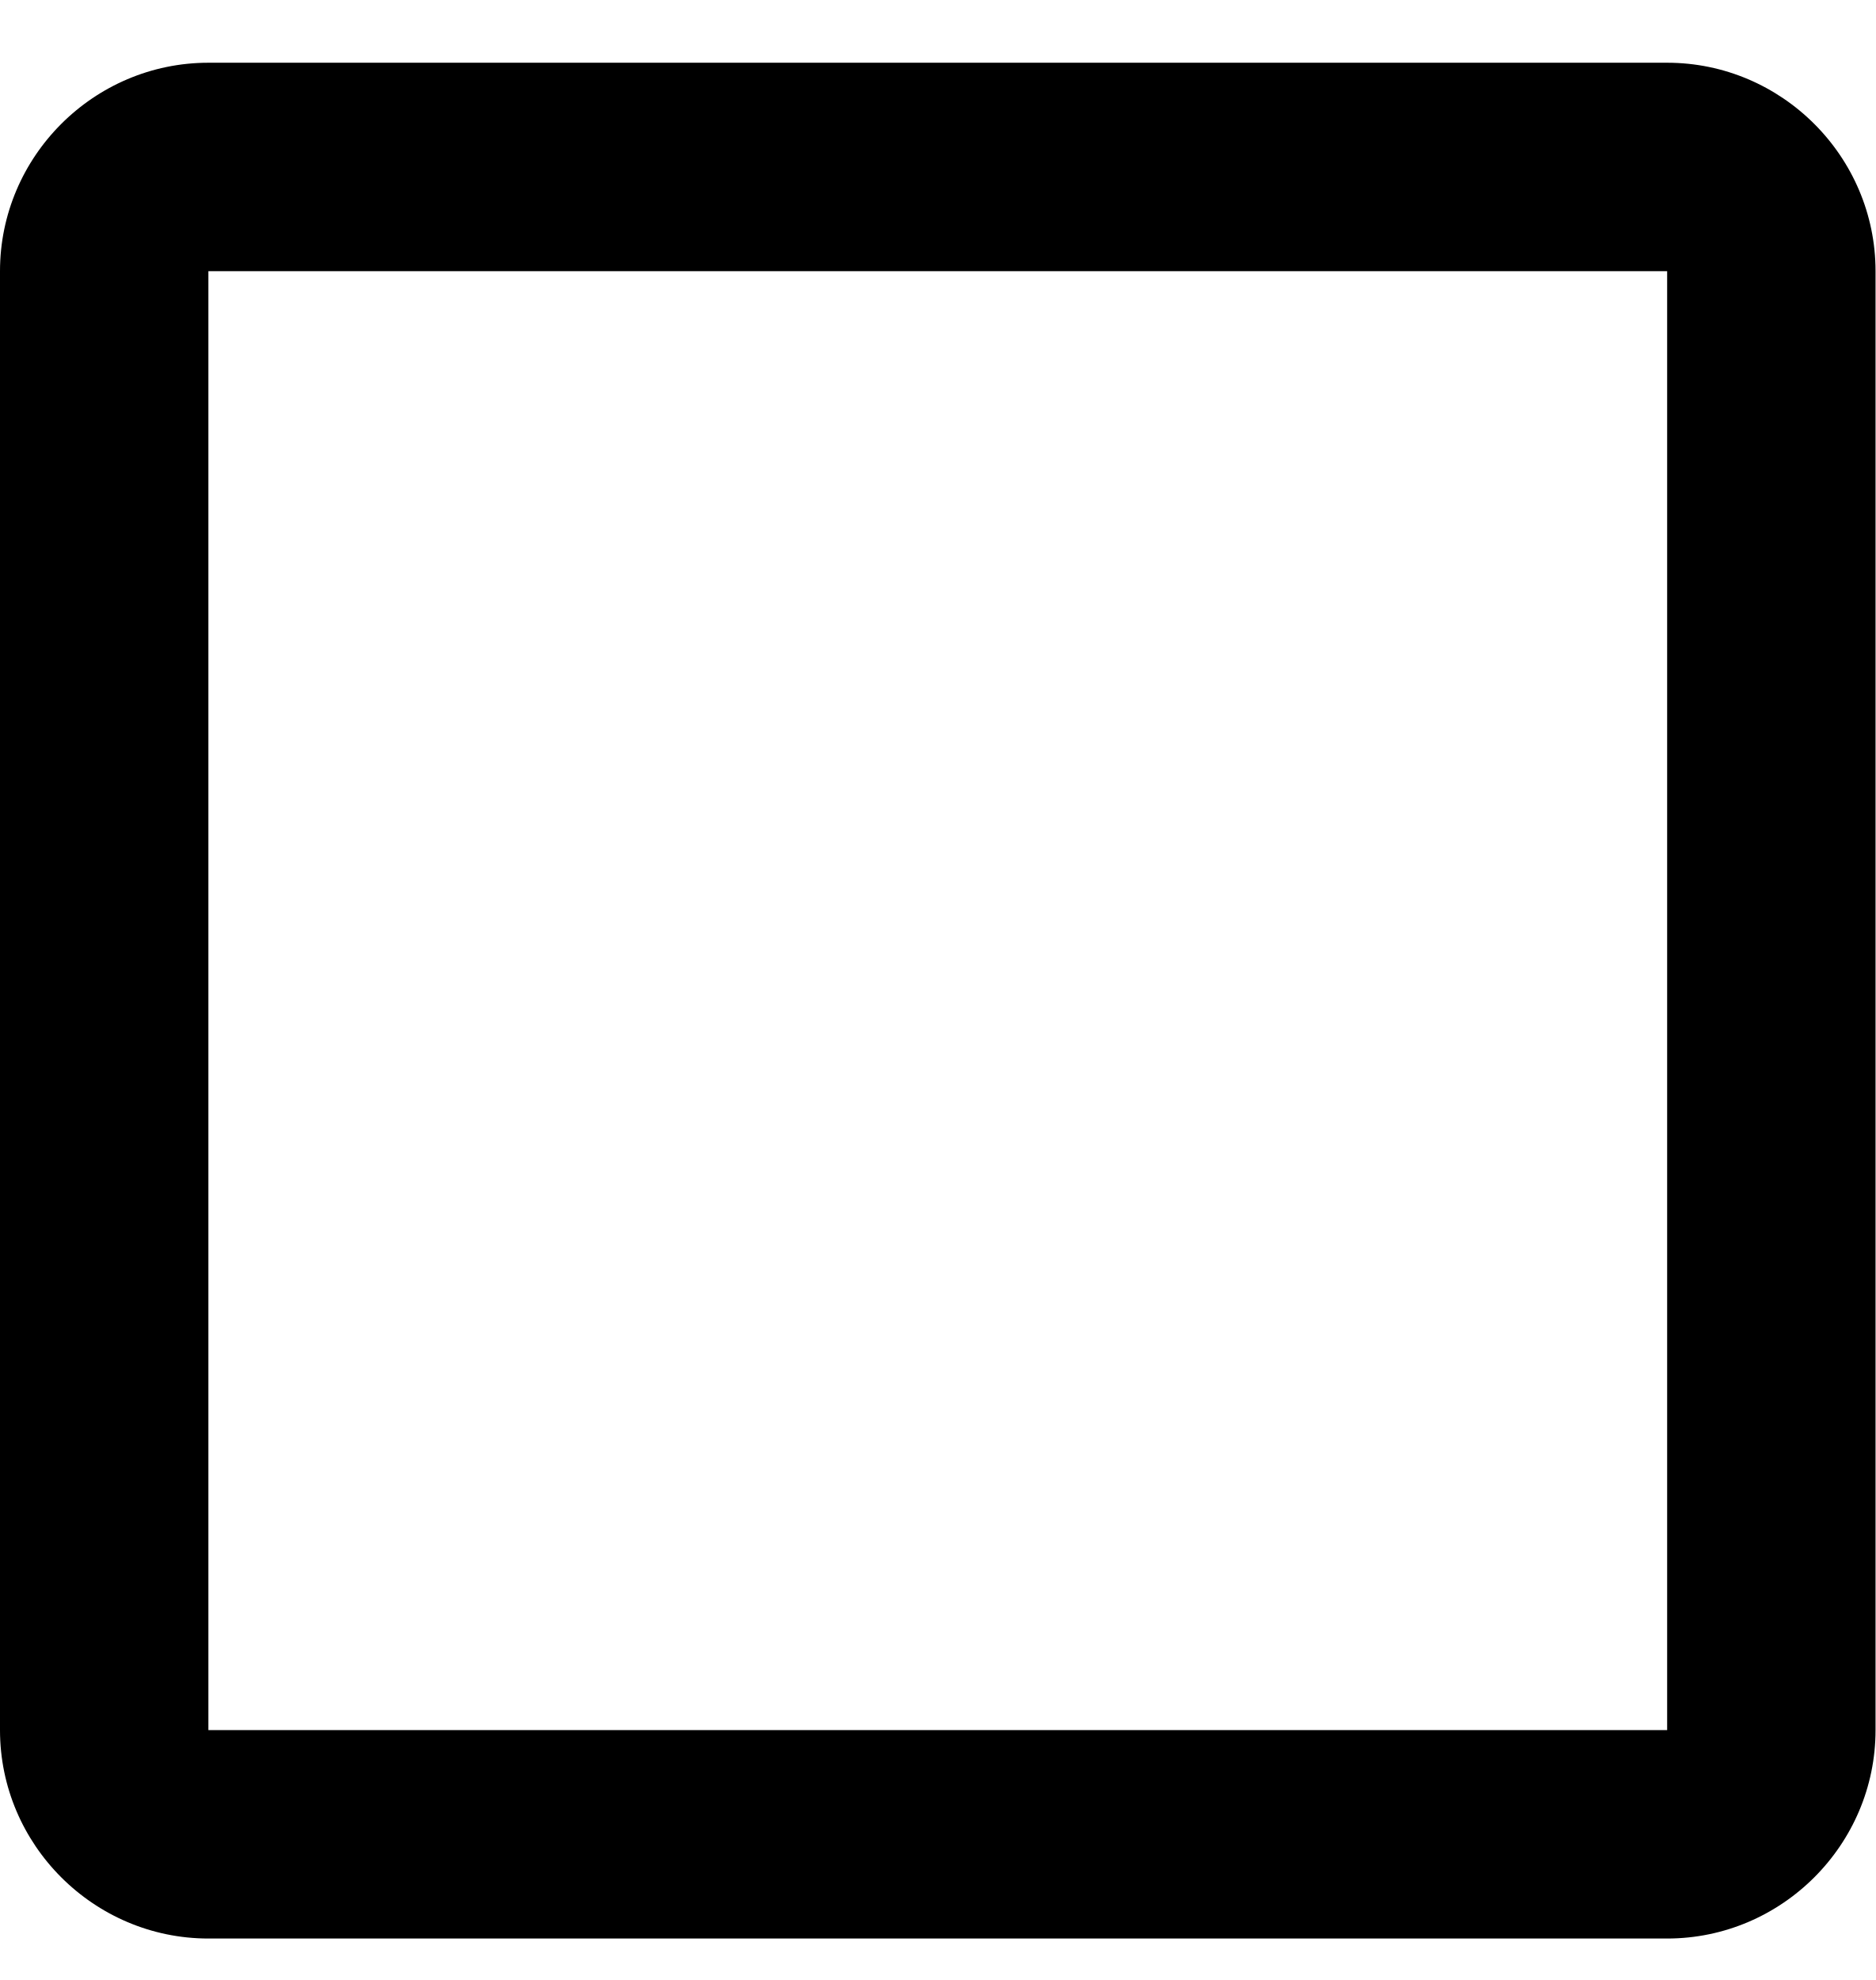
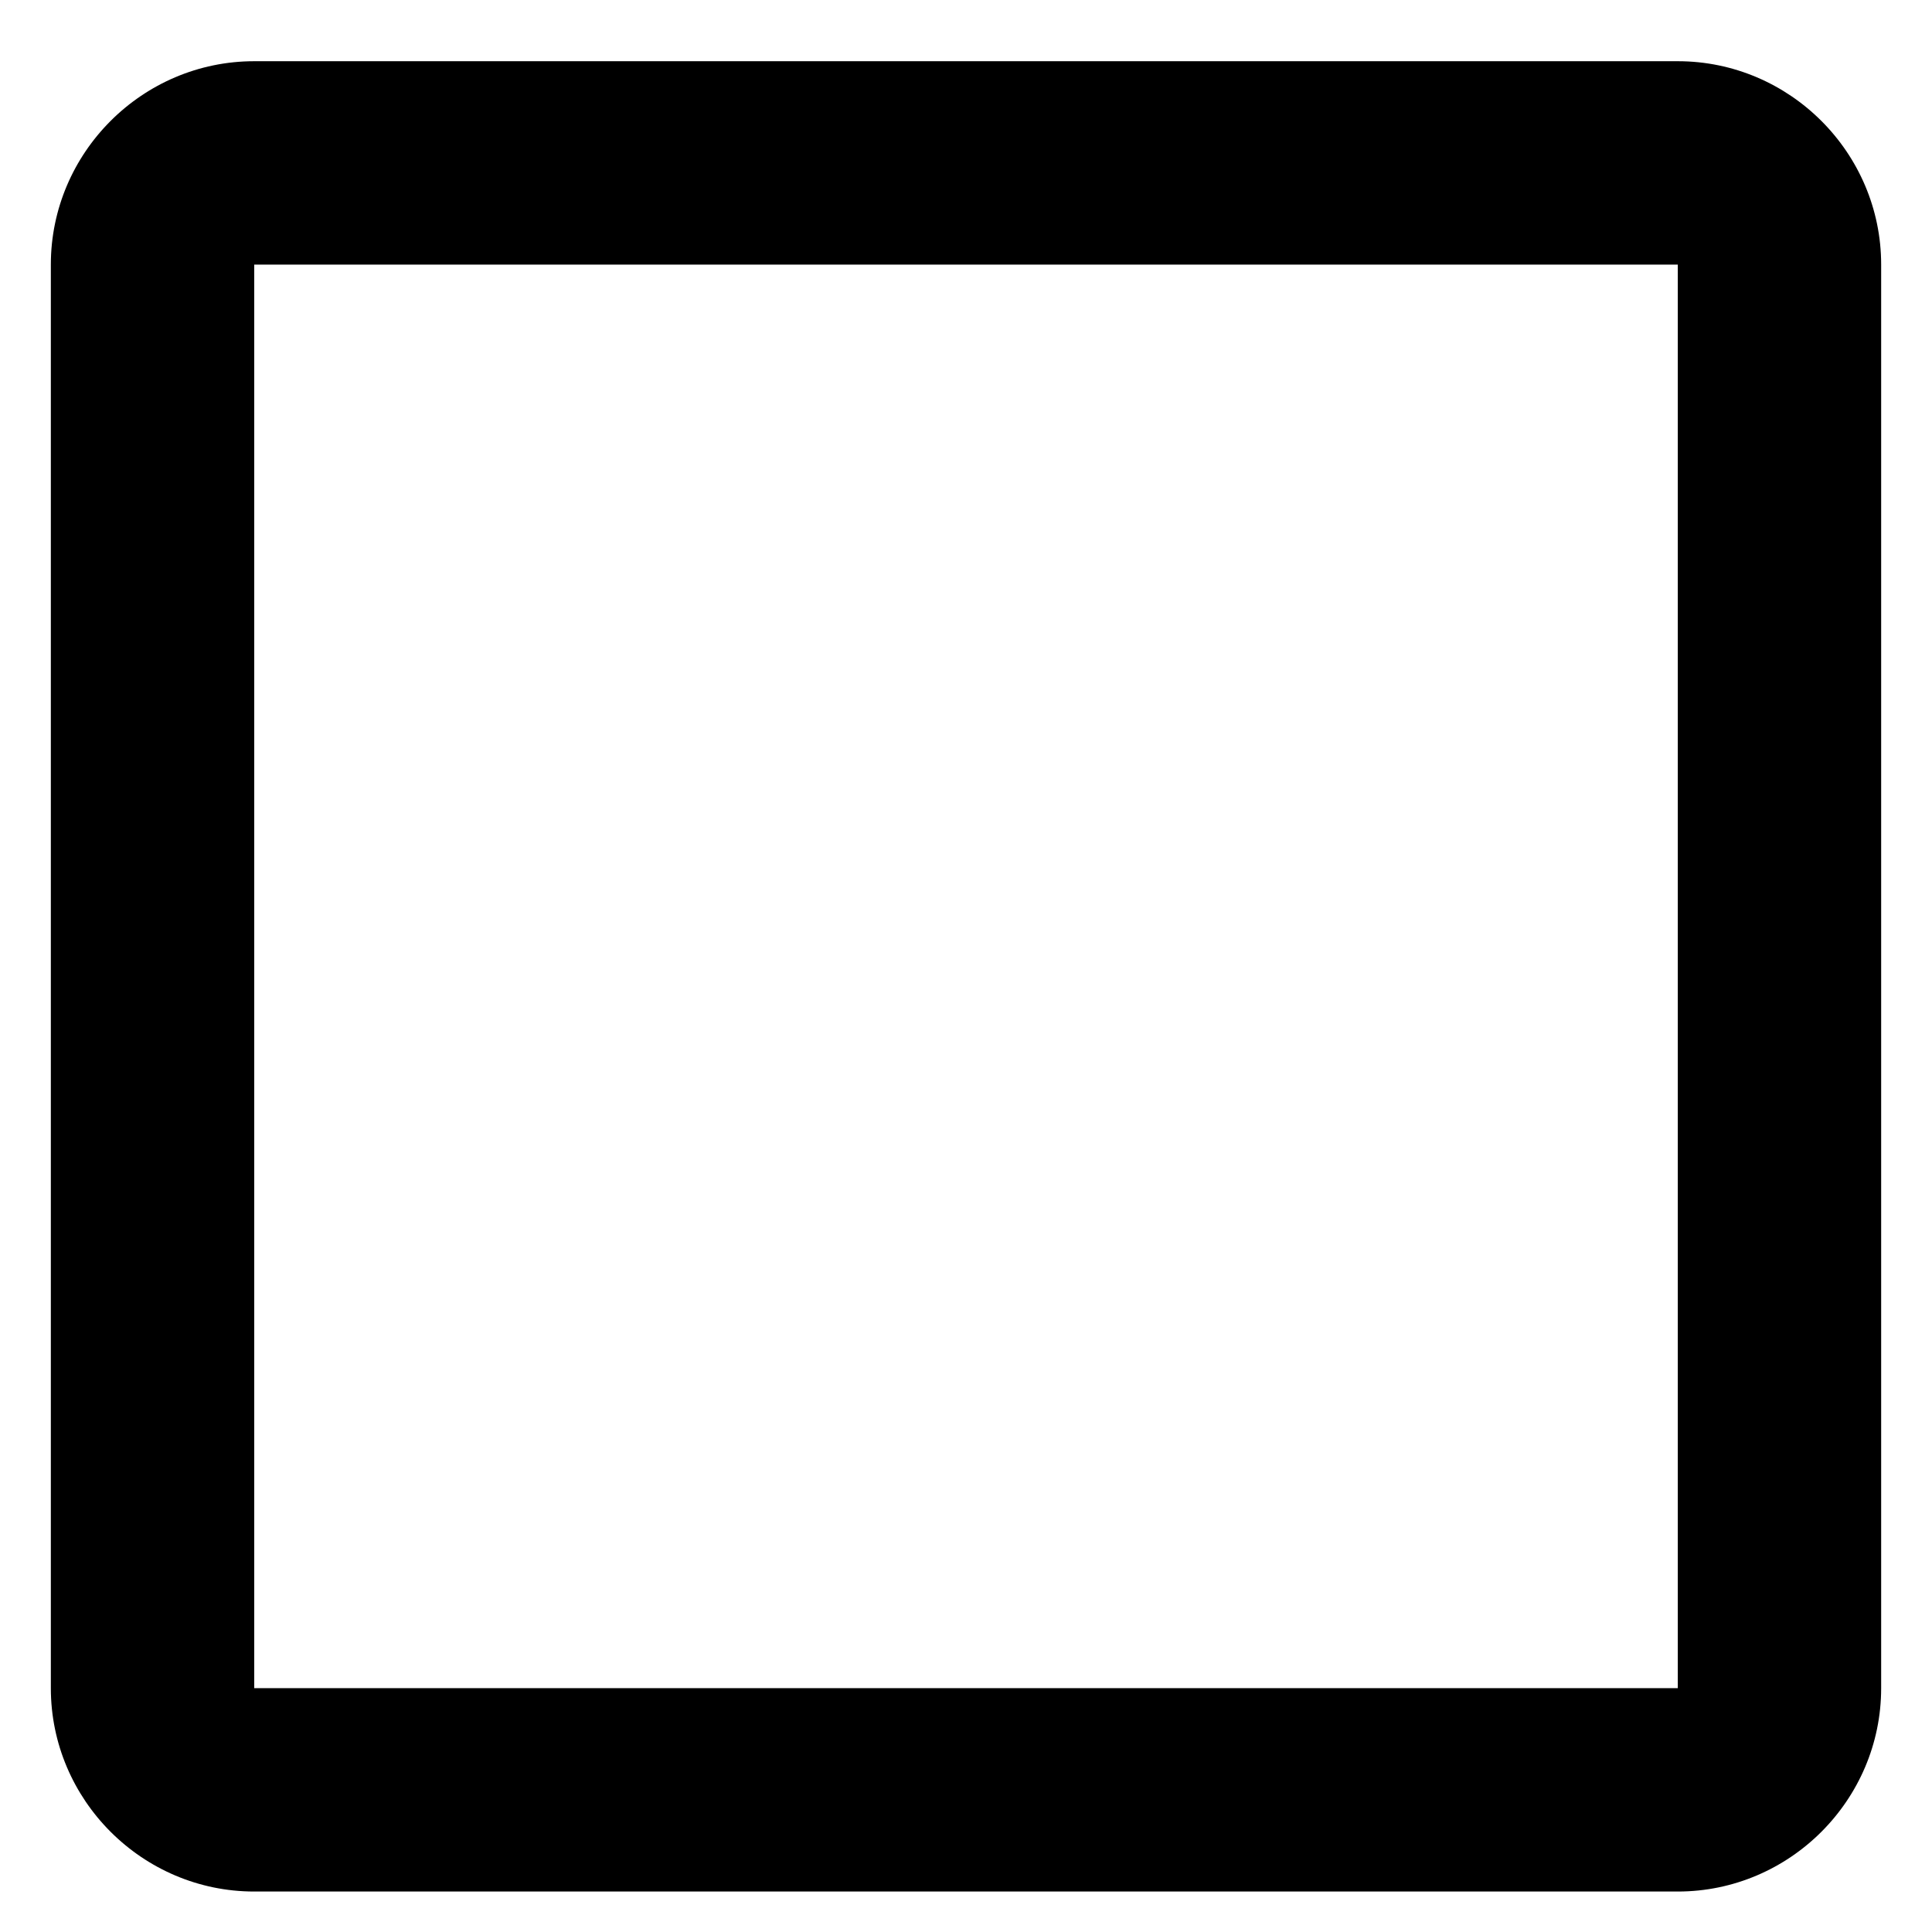
- <svg xmlns="http://www.w3.org/2000/svg" width="18" height="19" viewBox="0 0 18 19" fill="none">
+ <svg xmlns="http://www.w3.org/2000/svg" width="20" height="20" viewBox="0 0 18 19" fill="none">
  <path d="M16 0.602H2C0.9 0.602 0 1.502 0 2.602V16.602C0 17.702 0.9 18.602 2 18.602H16C17.1 18.602 18 17.702 18 16.602V2.602C18 1.502 17.1 0.602 16 0.602ZM16 16.602H2V2.602H16V16.602Z" fill="currentColor" />
</svg>
